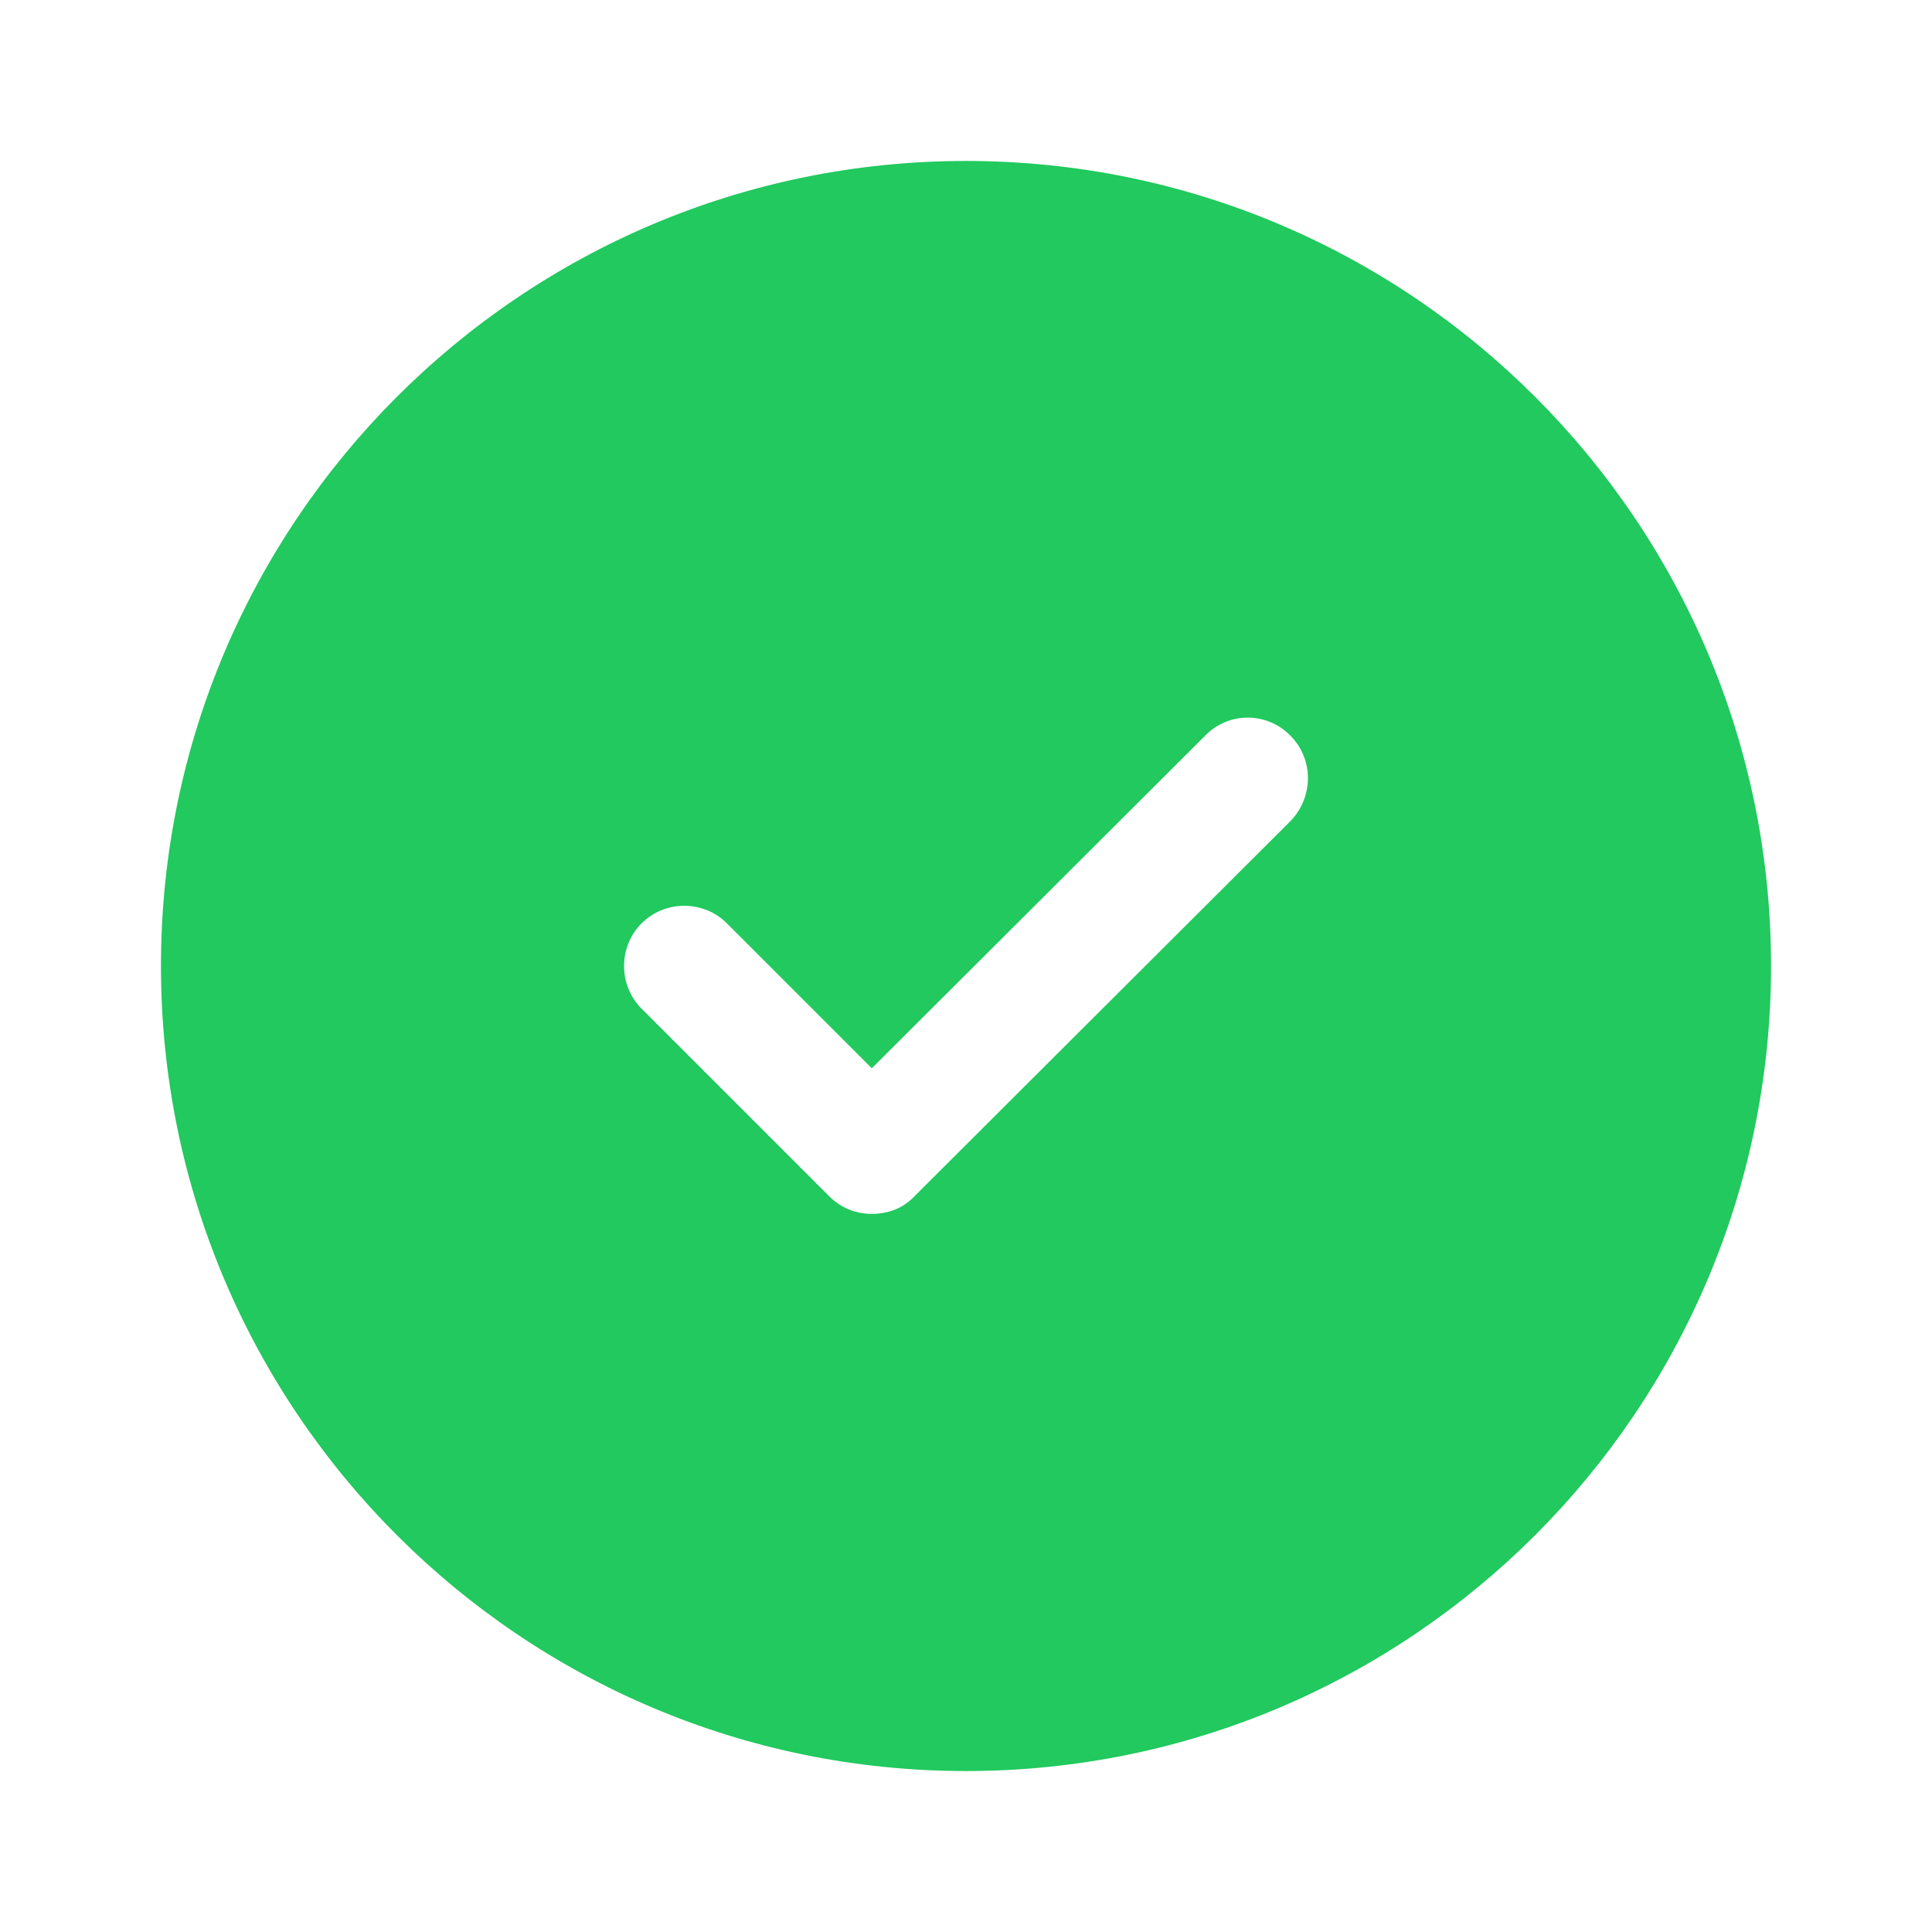
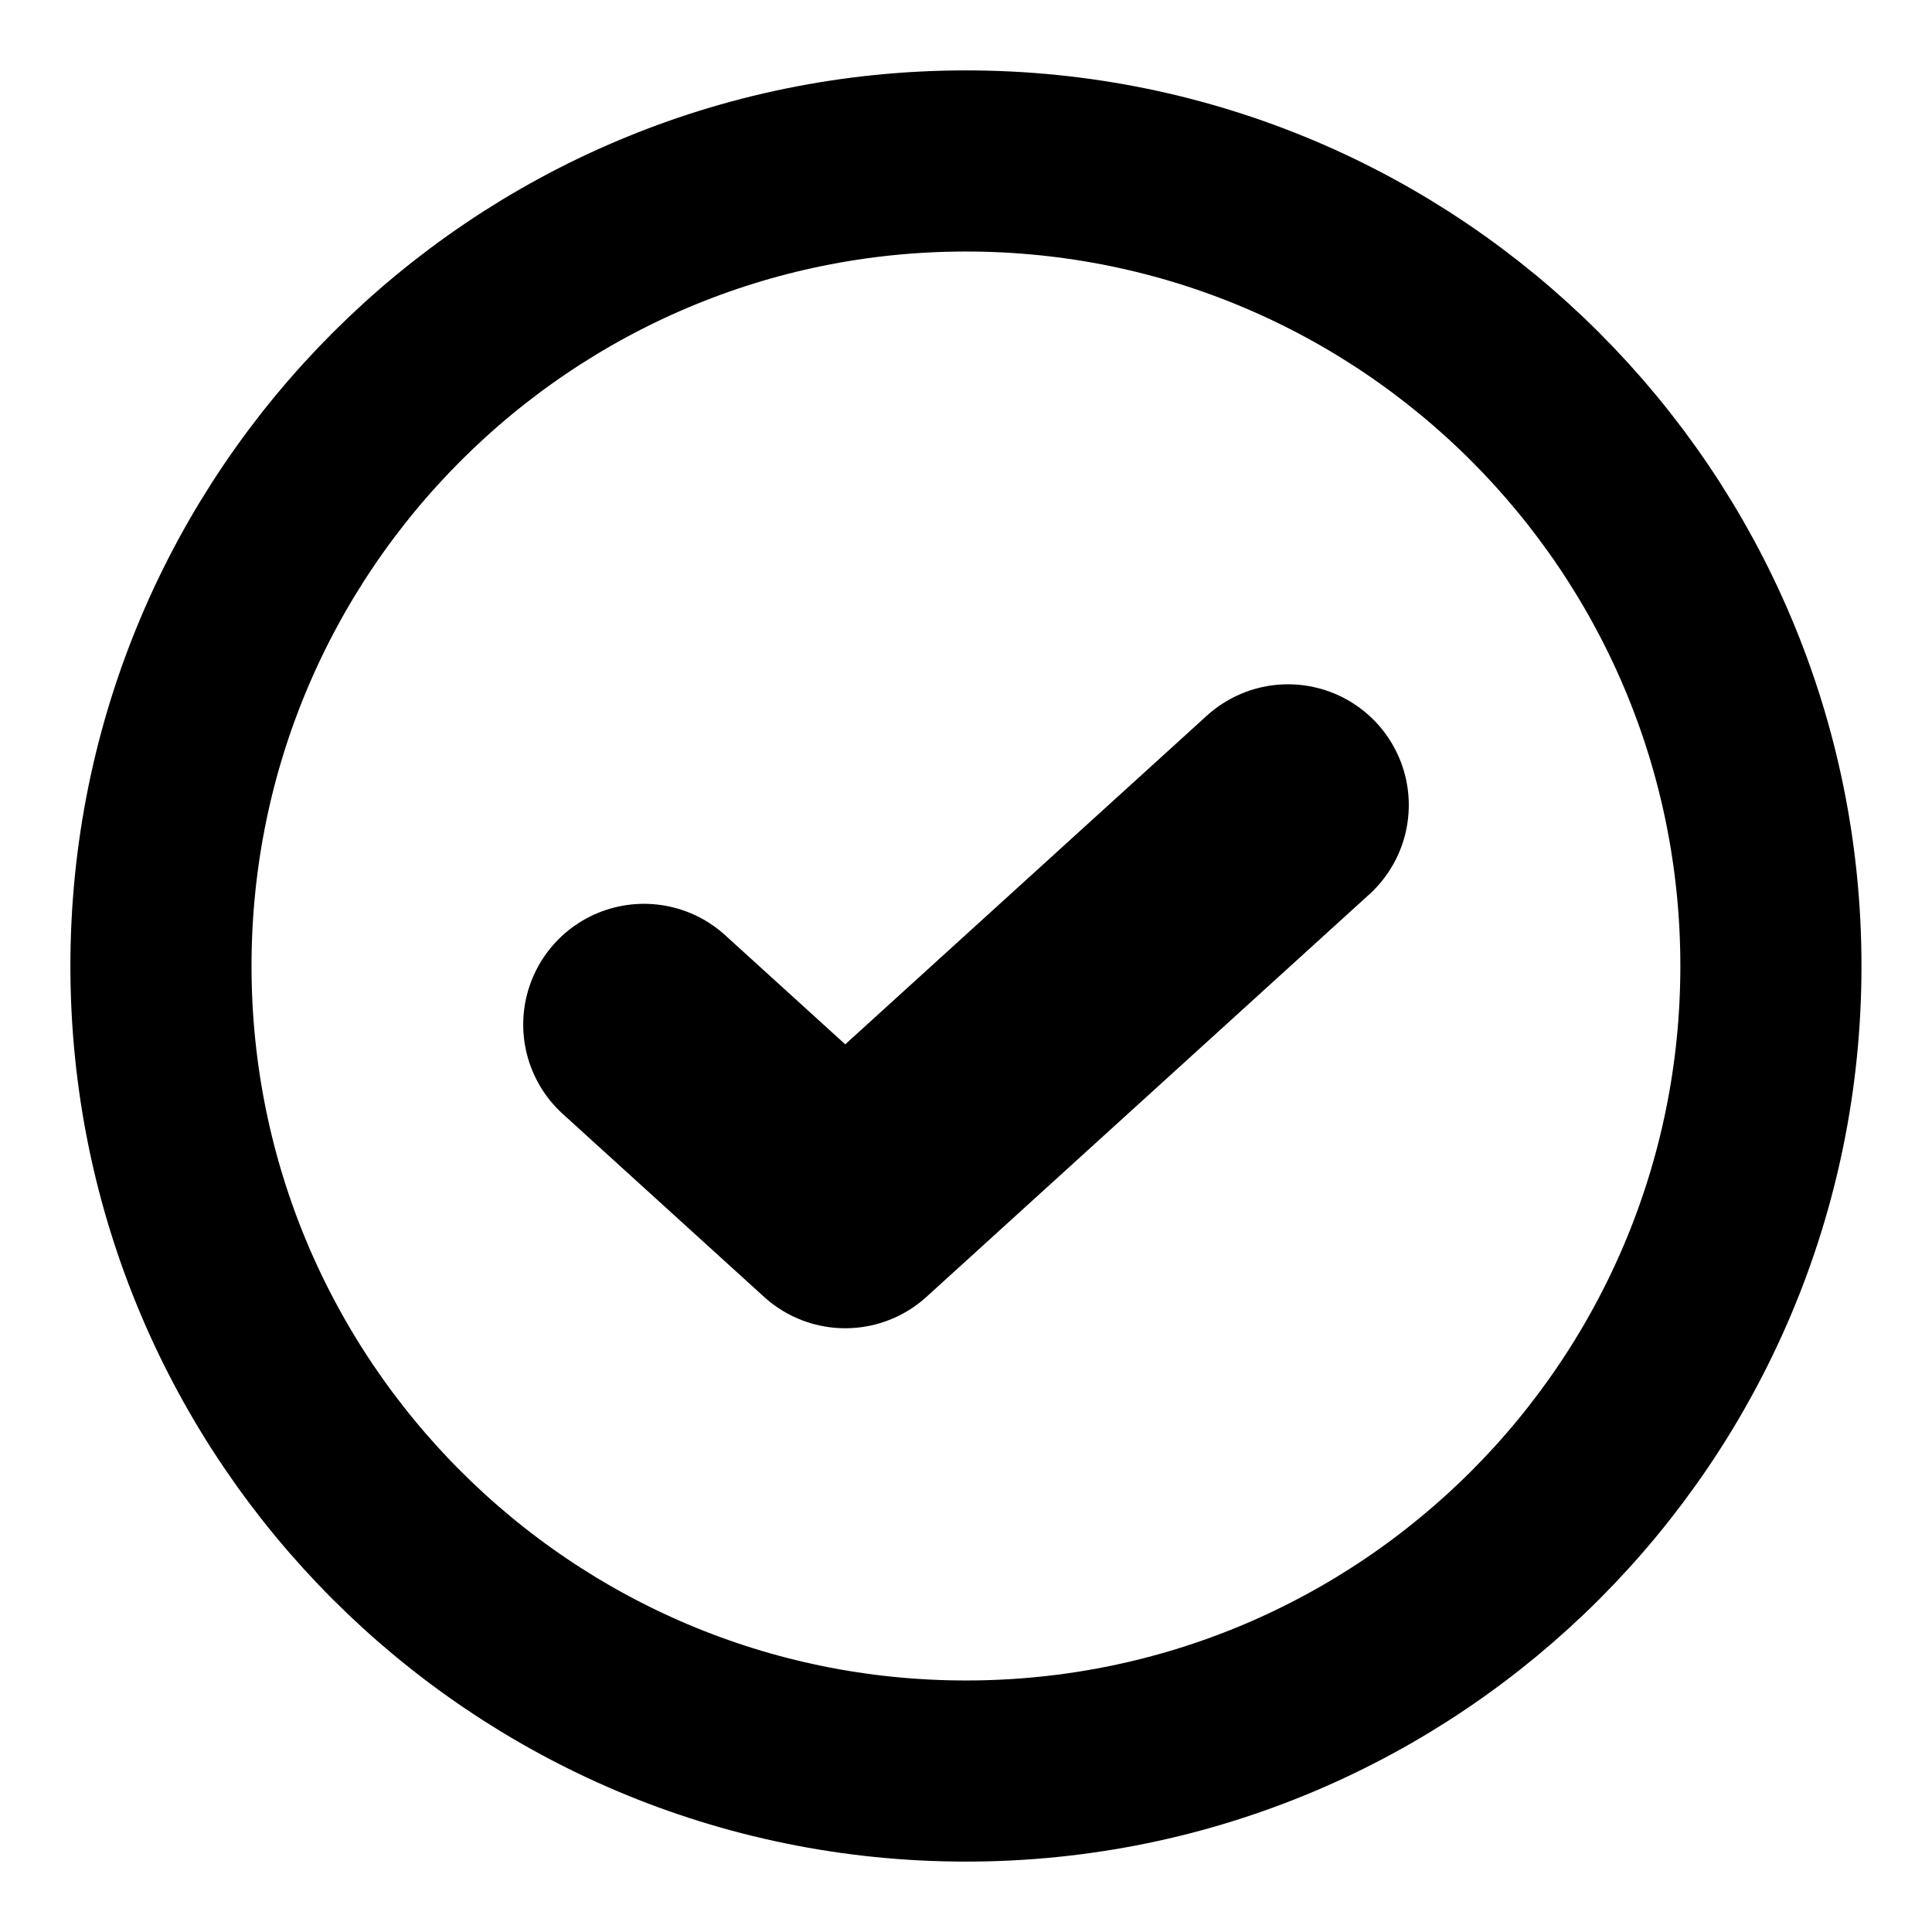
<svg xmlns="http://www.w3.org/2000/svg" width="16" height="16" viewBox="0 0 16 16" fill="none">
-   <path d="M8 1.333C4.32 1.333 1.333 4.32 1.333 8C1.333 11.68 4.32 14.667 8 14.667C11.68 14.667 14.667 11.68 14.667 8C14.667 4.32 11.68 1.333 8 1.333ZM10.687 6.8L7.573 9.907C7.48 10.007 7.353 10.053 7.22 10.053C7.093 10.053 6.967 10.007 6.867 9.907L5.313 8.353C5.12 8.16 5.12 7.84 5.313 7.647C5.507 7.453 5.827 7.453 6.02 7.647L7.22 8.847L9.98 6.093C10.173 5.893 10.493 5.893 10.687 6.093C10.88 6.287 10.88 6.6 10.687 6.8Z" fill="#21C95E" />
+   <path d="M8 14.667C11.682 14.667 14.666 11.682 14.666 8C14.666 4.318 11.682 1.333 8 1.333C4.318 1.333 1.333 4.318 1.333 8C1.333 11.682 4.318 14.667 8 14.667Z" stroke="currentColor" stroke-width="1.5" stroke-linecap="round" stroke-linejoin="round" />
+   <path d="M10.667 6.667L7 10L5.333 8.485" stroke="currentColor" stroke-width="2" stroke-linecap="round" stroke-linejoin="round" />
</svg>
